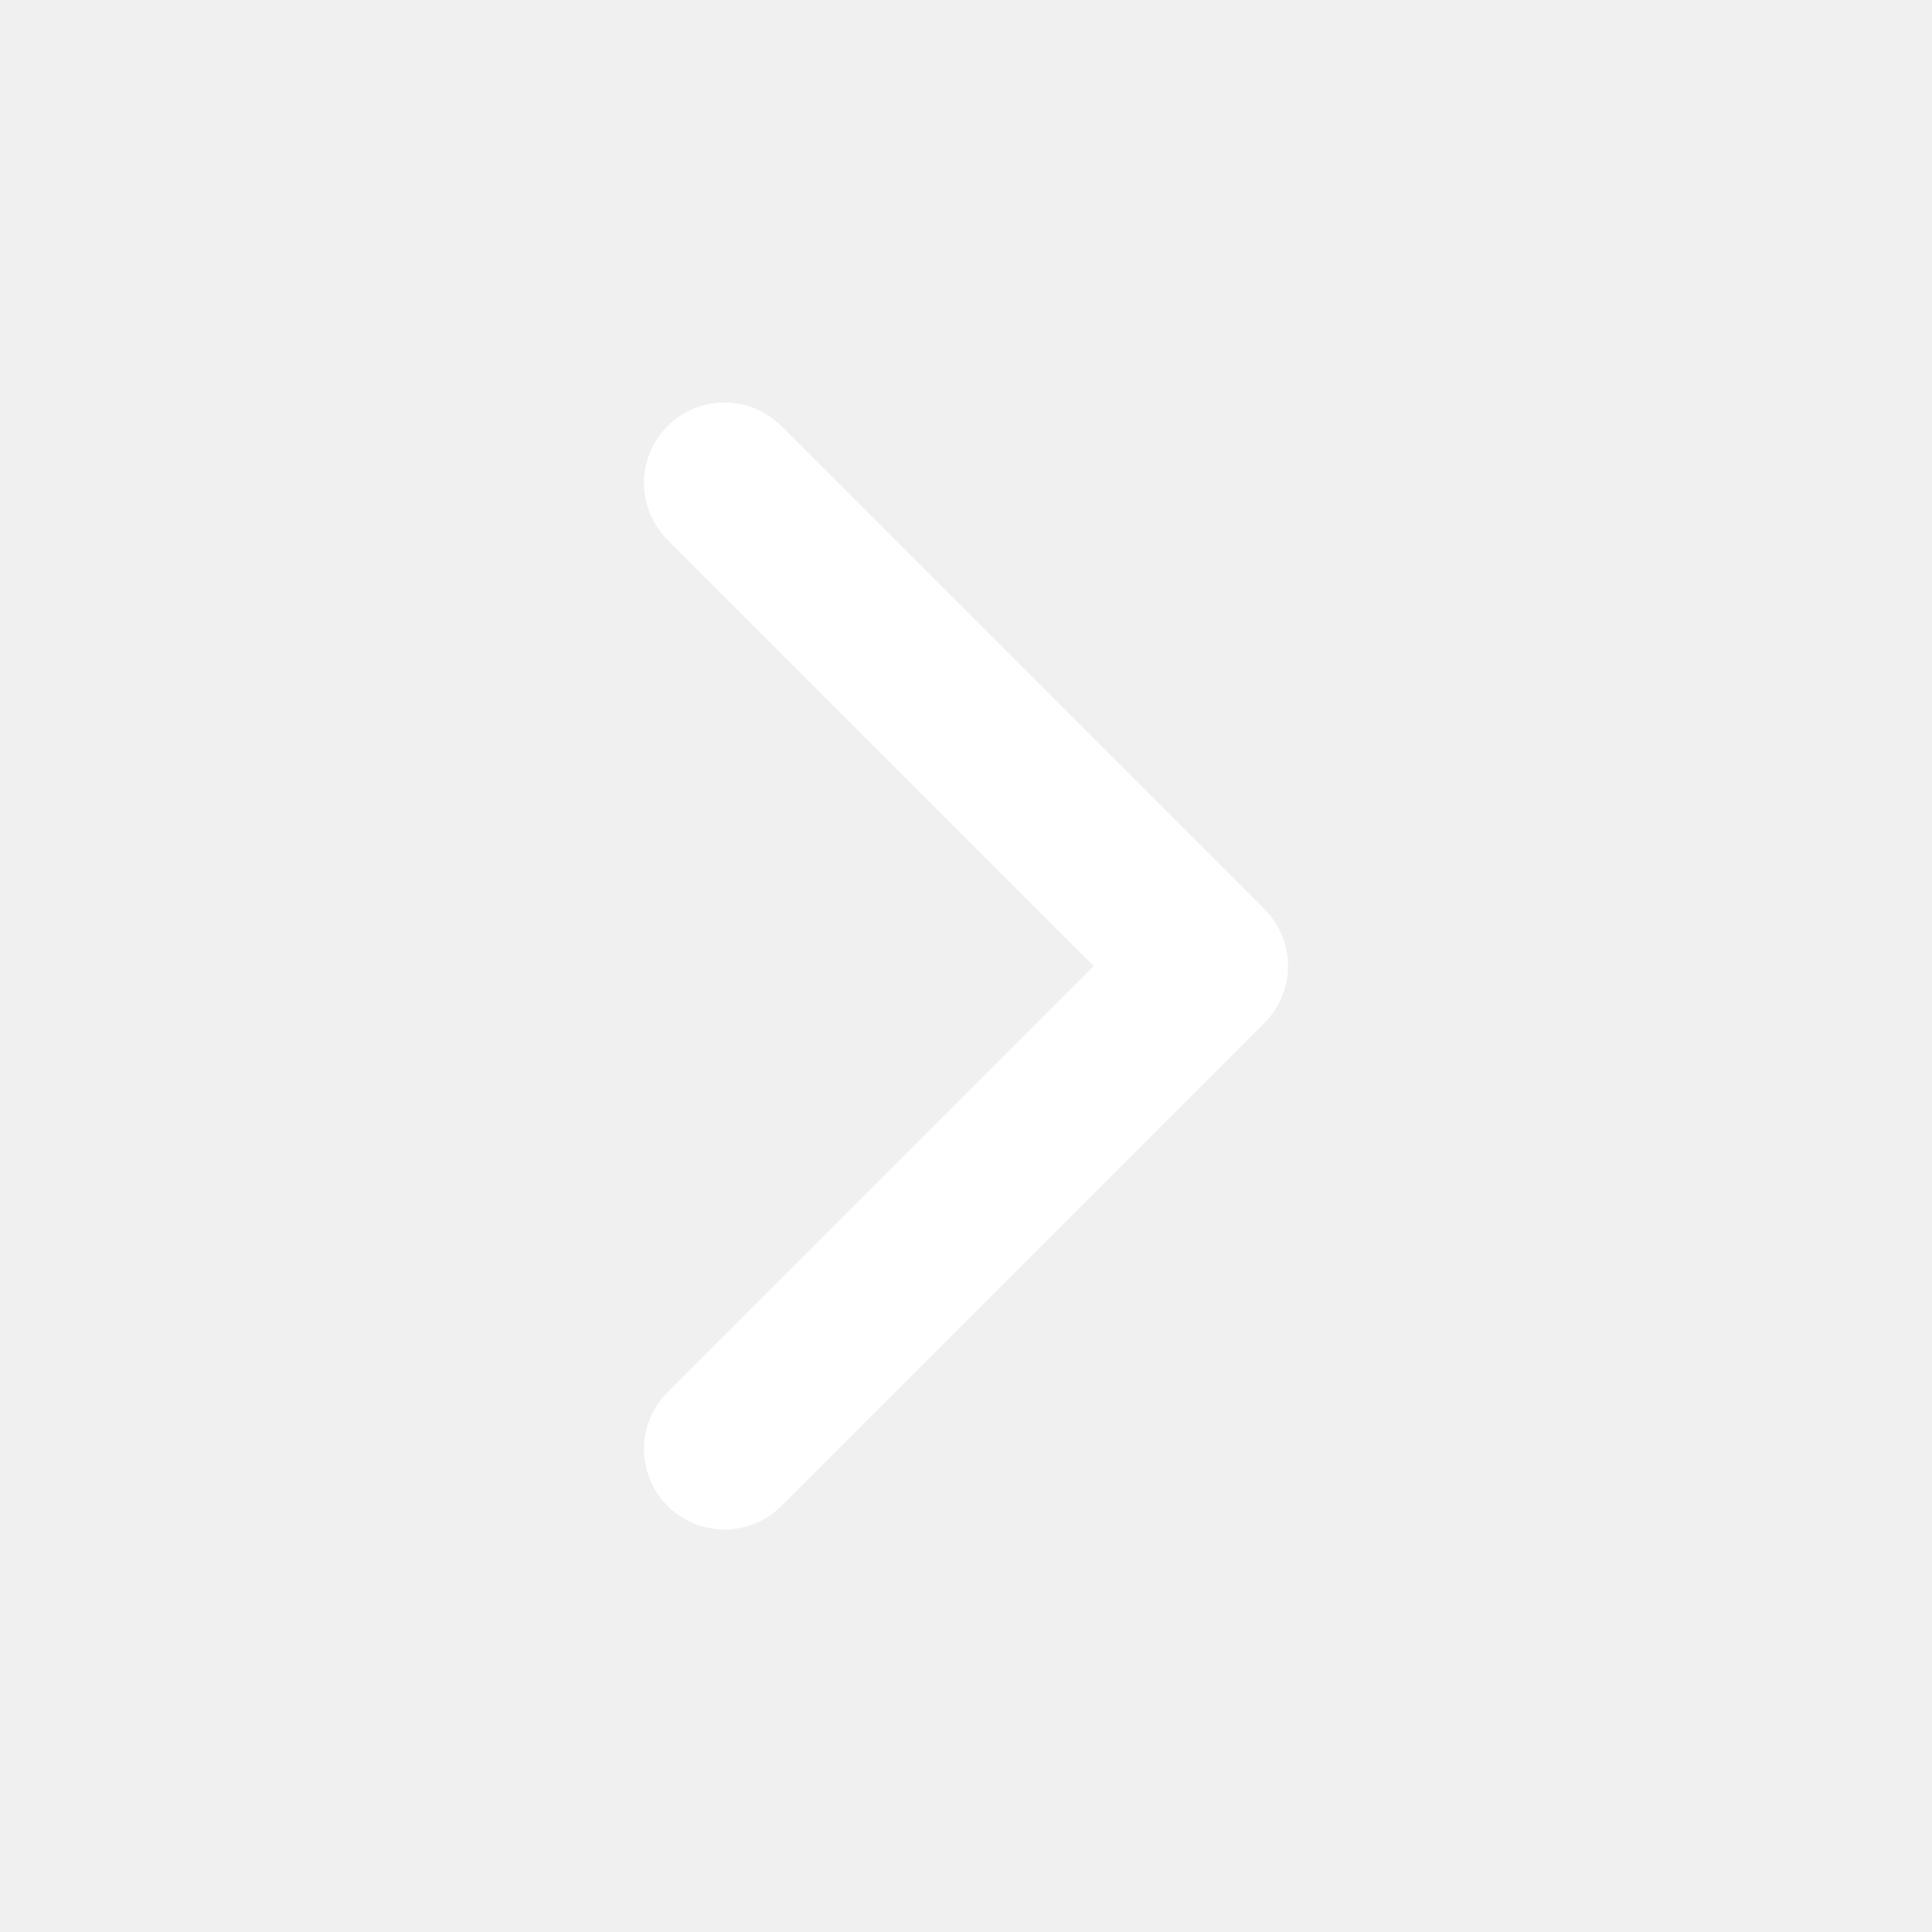
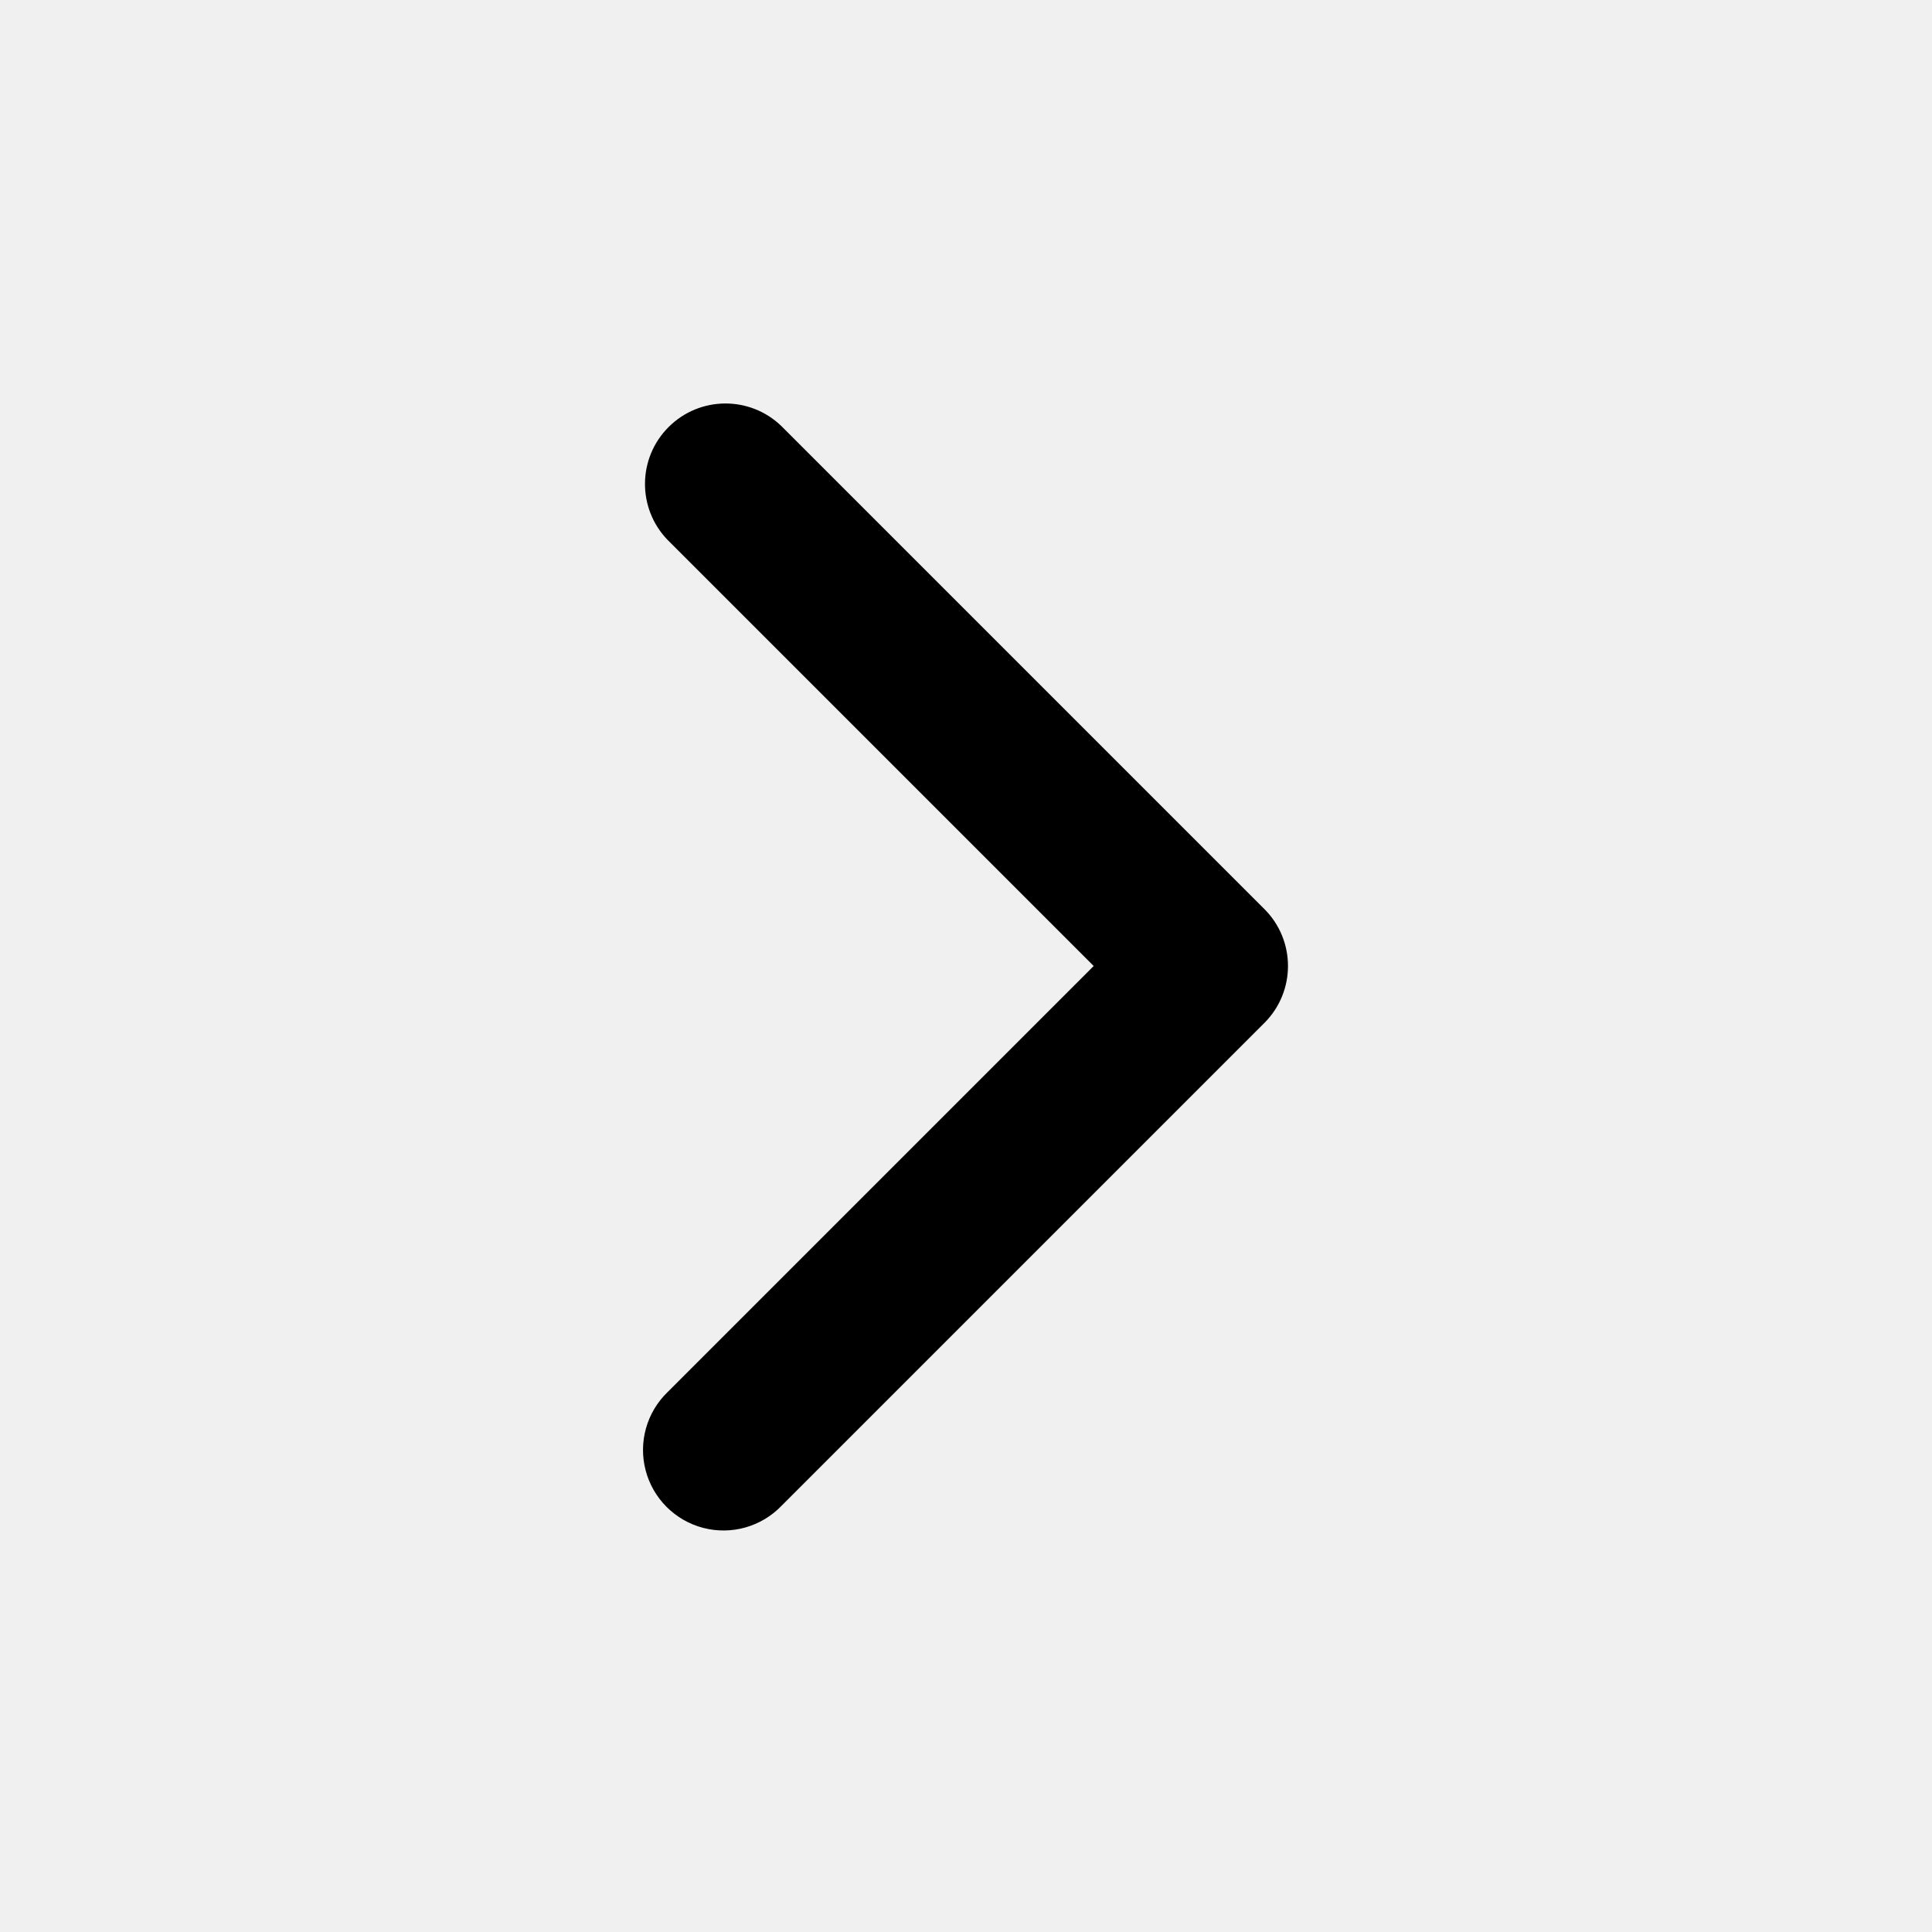
- <svg xmlns="http://www.w3.org/2000/svg" width="24" height="24" viewBox="0 0 24 24" fill="none" stroke="#ffffff" stroke-width="2" stroke-linecap="round" stroke-linejoin="round">
-   <path d="M9 6l6 6-6 6" />
+ <svg xmlns="http://www.w3.org/2000/svg" width="24" height="24" viewBox="0 0 24 24">
+   <path fill="currentColor" d="m9.707 5.293l6 6a1 1 0 0 1 0 1.414l-6 6a1 1 0 1 1-1.414-1.414L13.586 12L8.293 6.707a1 1 0 0 1 1.414-1.414" />
</svg>
